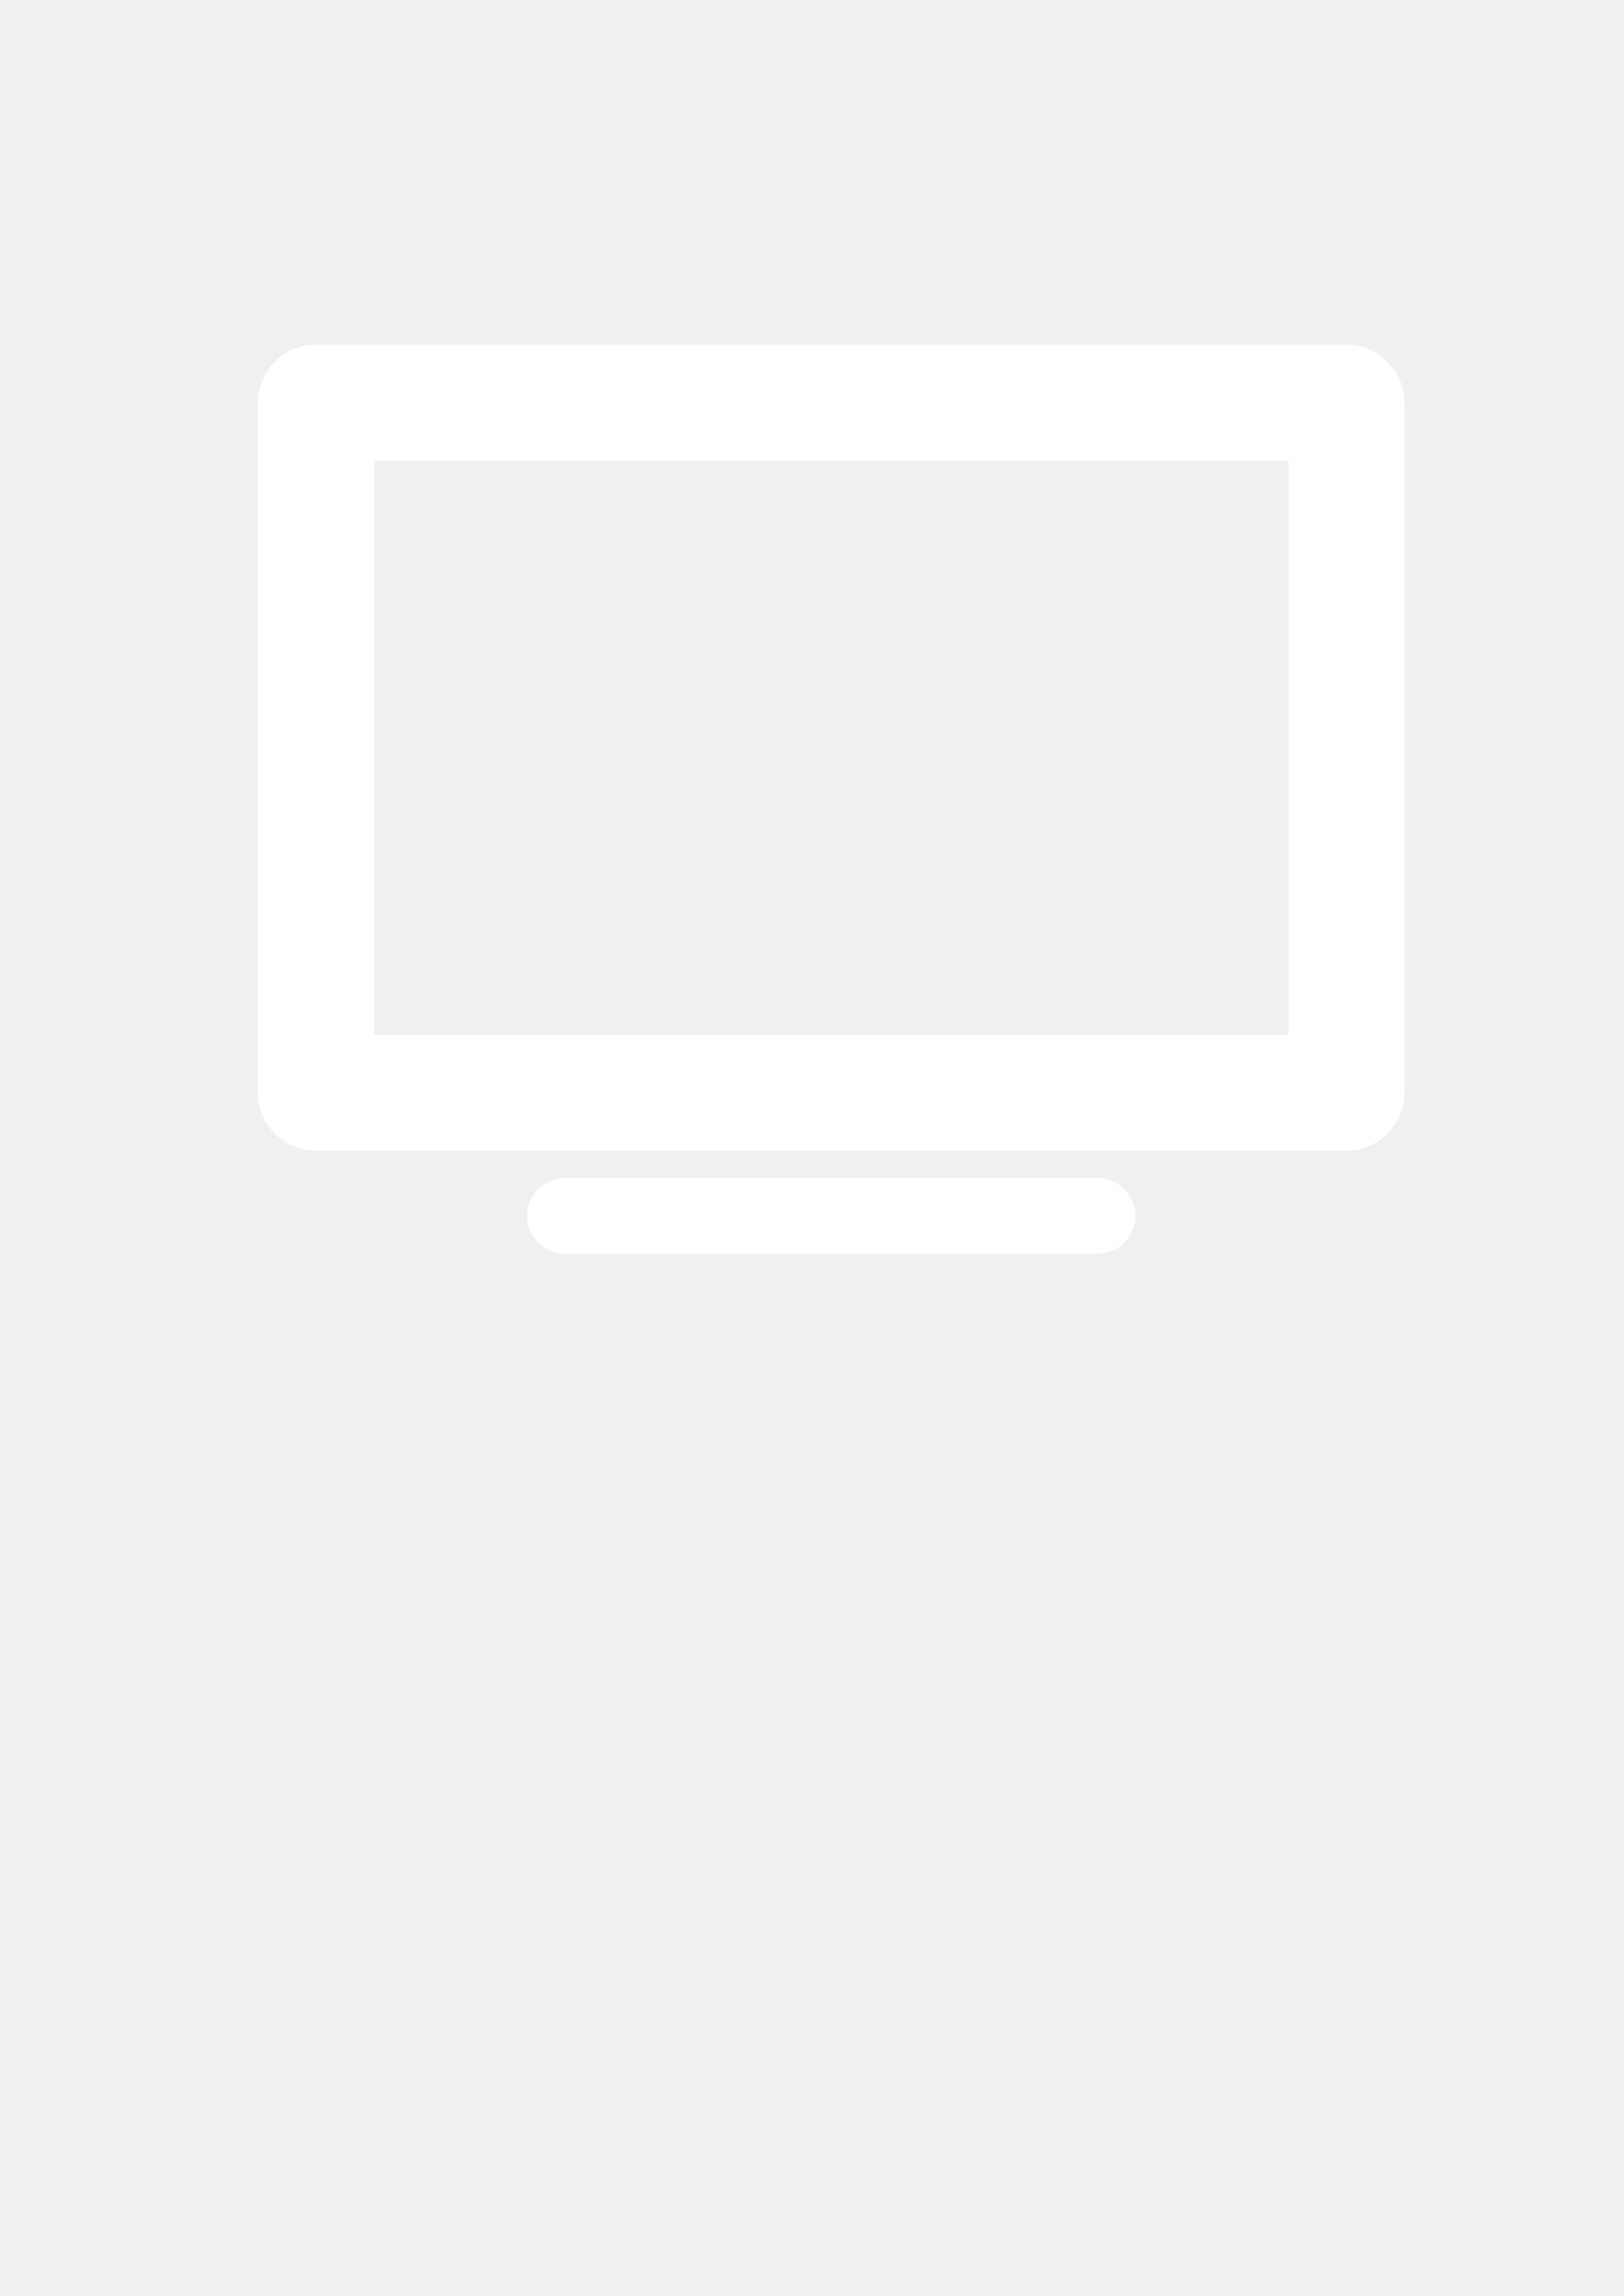
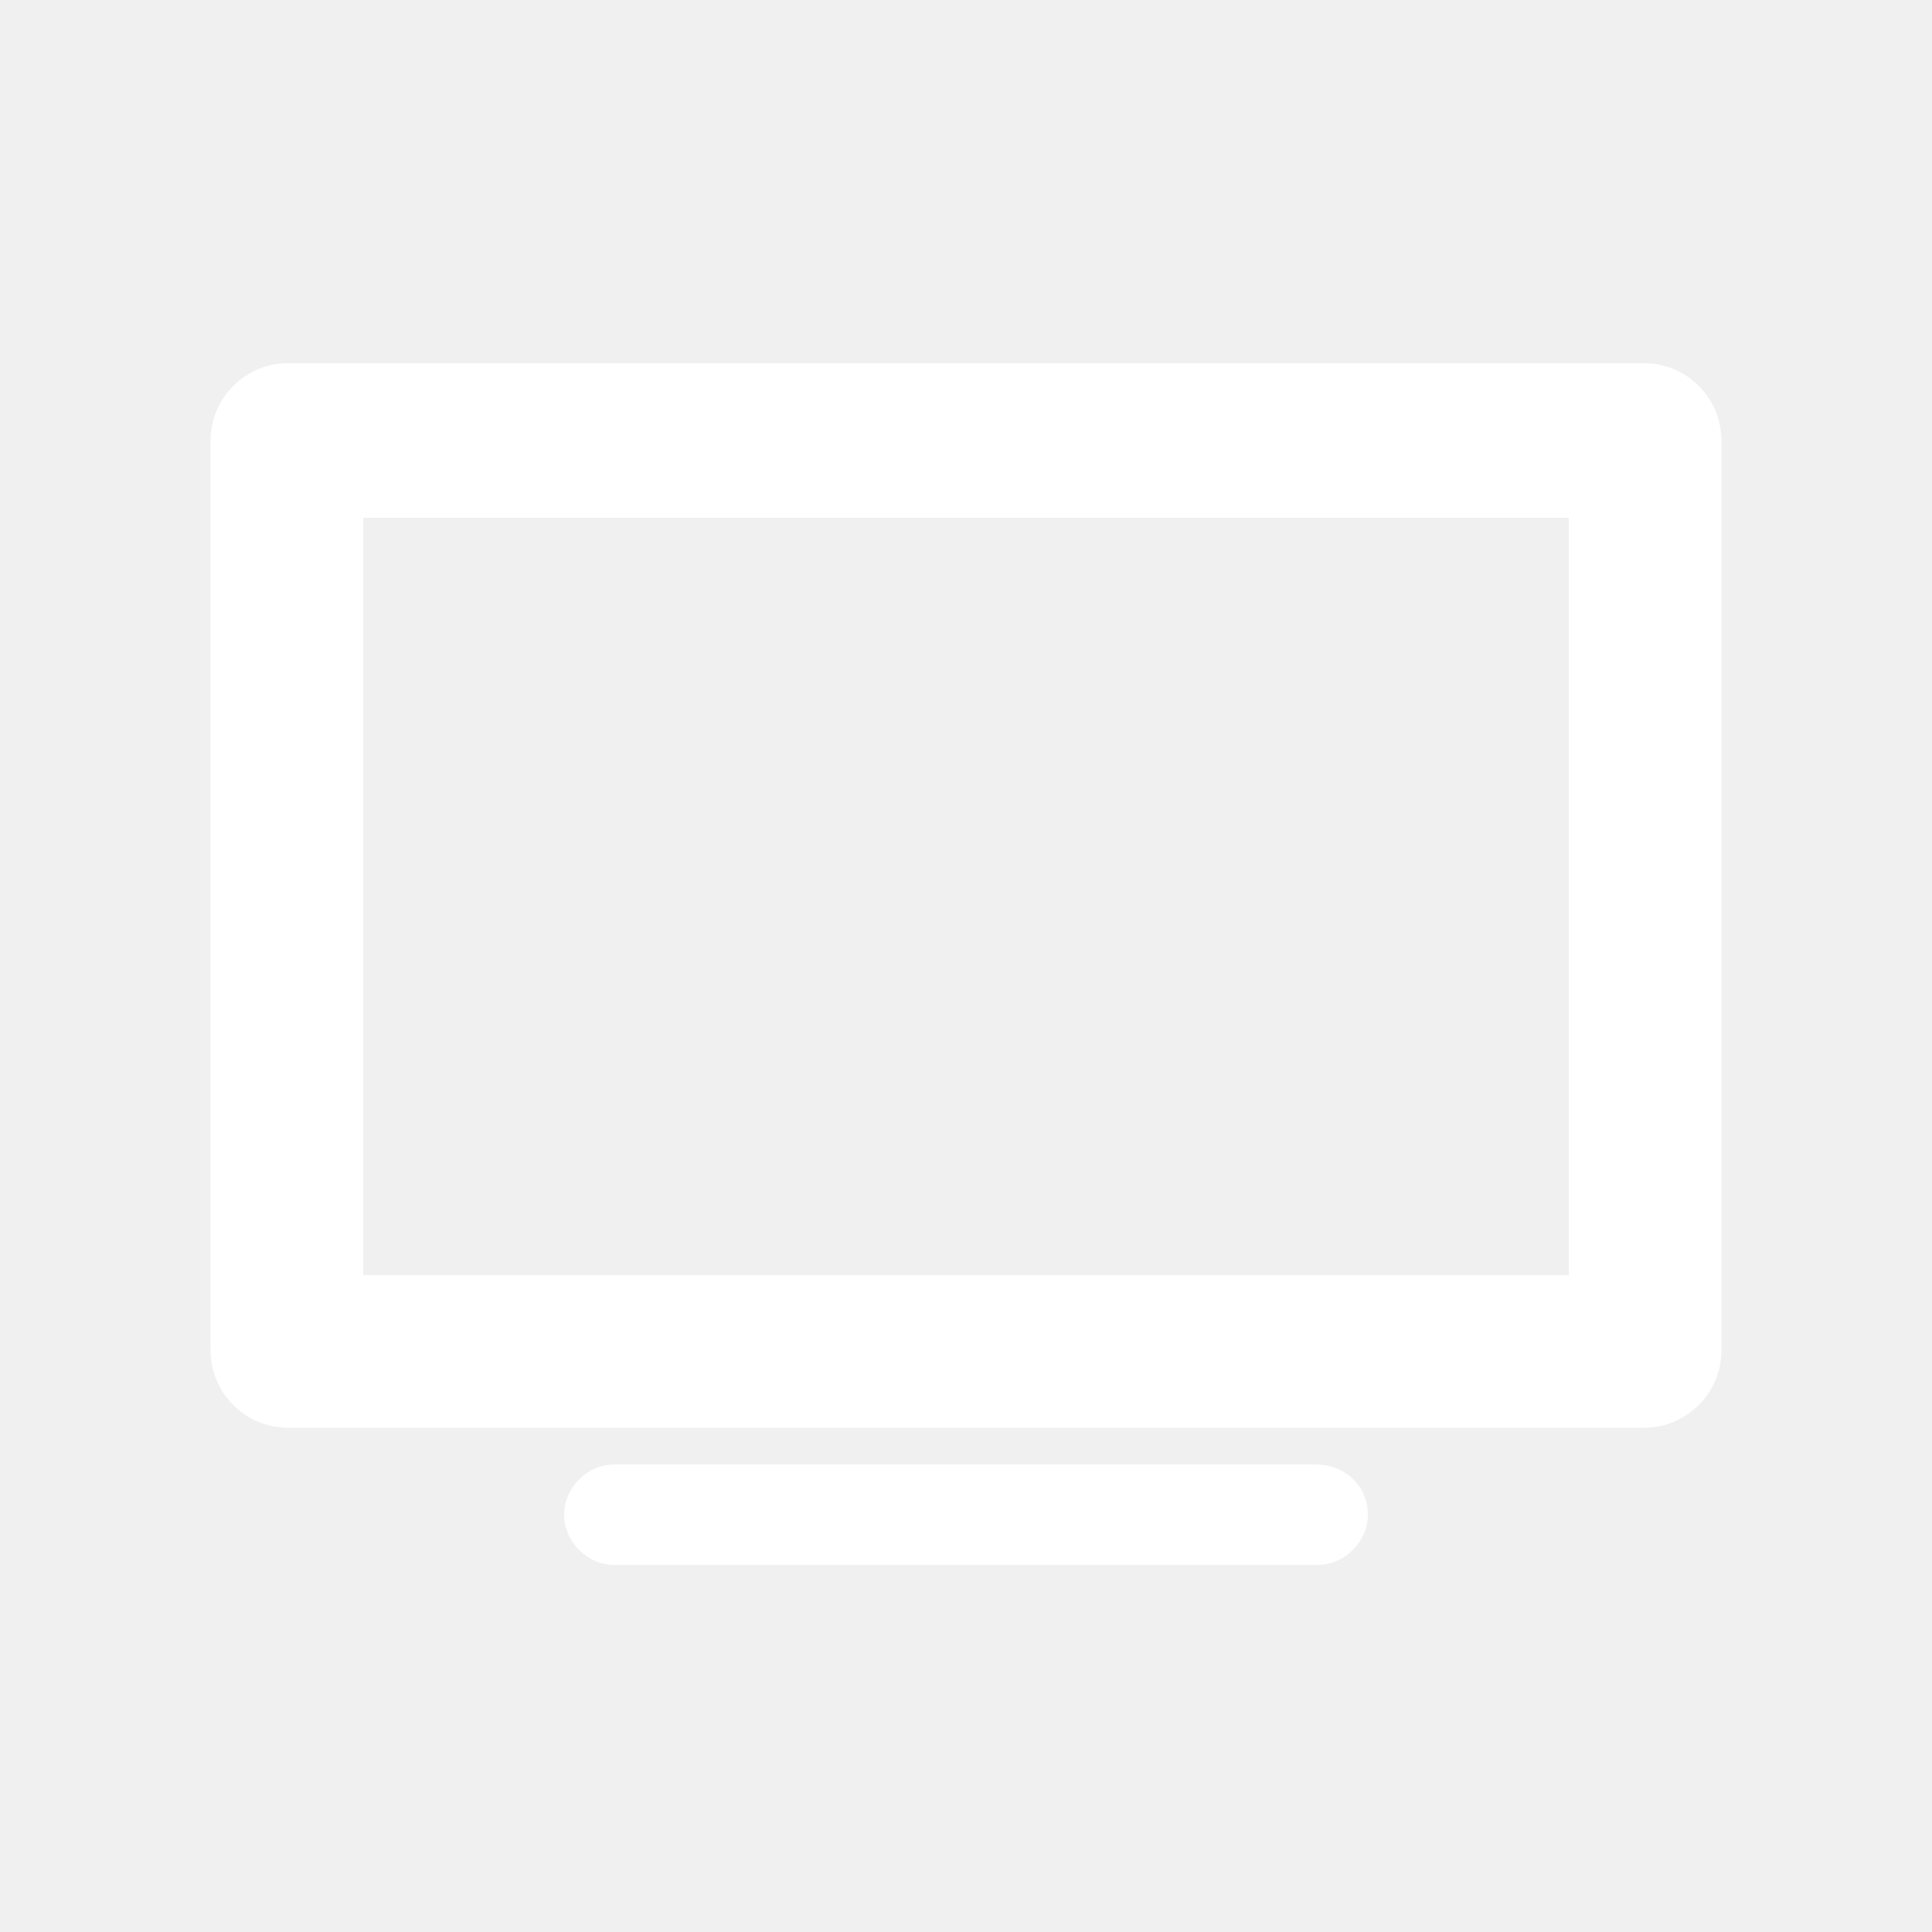
- <svg xmlns="http://www.w3.org/2000/svg" version="1.1" id="Capa_1" x="0px" y="0px" viewBox="0 0 841.9 1190.6" enable-background="new 0 0 841.9 1190.6" xml:space="preserve">
+ <svg xmlns="http://www.w3.org/2000/svg" version="1.1" id="Capa_1" x="0px" y="0px" viewBox="0 1190.6 100 100" enable-background="new 0 1190.6 100 100" xml:space="preserve">
  <g>
-     <path fill="#FFFFFF" d="M504.9,596.7h193.1c16.6,0,30.1-13.5,30.1-30.1V208.8c0-16.6-13.5-30.1-30.1-30.1l0,0H163.8   c-16.6,0-30.1,13.5-30.1,30.1v357.8c0,16.6,13.5,30.1,30.1,30.1H340H504.9z M668,536.6H193.9V238.8H668V536.6z M668,536.6" />
-     <path fill="#FFFFFF" d="M588.7,630.5c0,10.8-8.8,19.6-19.6,19.6H292.8c-10.8,0-19.6-8.8-19.6-19.6l0,0c0-10.8,8.8-19.6,19.6-19.6   H569C579.9,610.9,588.7,619.7,588.7,630.5L588.7,630.5z" />
+     <path fill="#FFFFFF" d="M59.7,1264.5h25.4c2.2,0,4-1.8,4-4v-47.1c0-2.2-1.8-4-4-4l0,0H14.9c-2.2,0-4,1.8-4,4v47.1c0,2.2,1.8,4,4,4   H38H59.7L59.7,1264.5z M81.2,1256.6H18.8v-39.2h62.4V1256.6z" />
+     <path fill="#FFFFFF" d="M70.8,1269c0,1.4-1.2,2.6-2.6,2.6H31.8c-1.4,0-2.6-1.2-2.6-2.6l0,0c0-1.4,1.2-2.6,2.6-2.6h36.3   C69.6,1266.4,70.8,1267.5,70.8,1269L70.8,1269z" />
  </g>
</svg>
